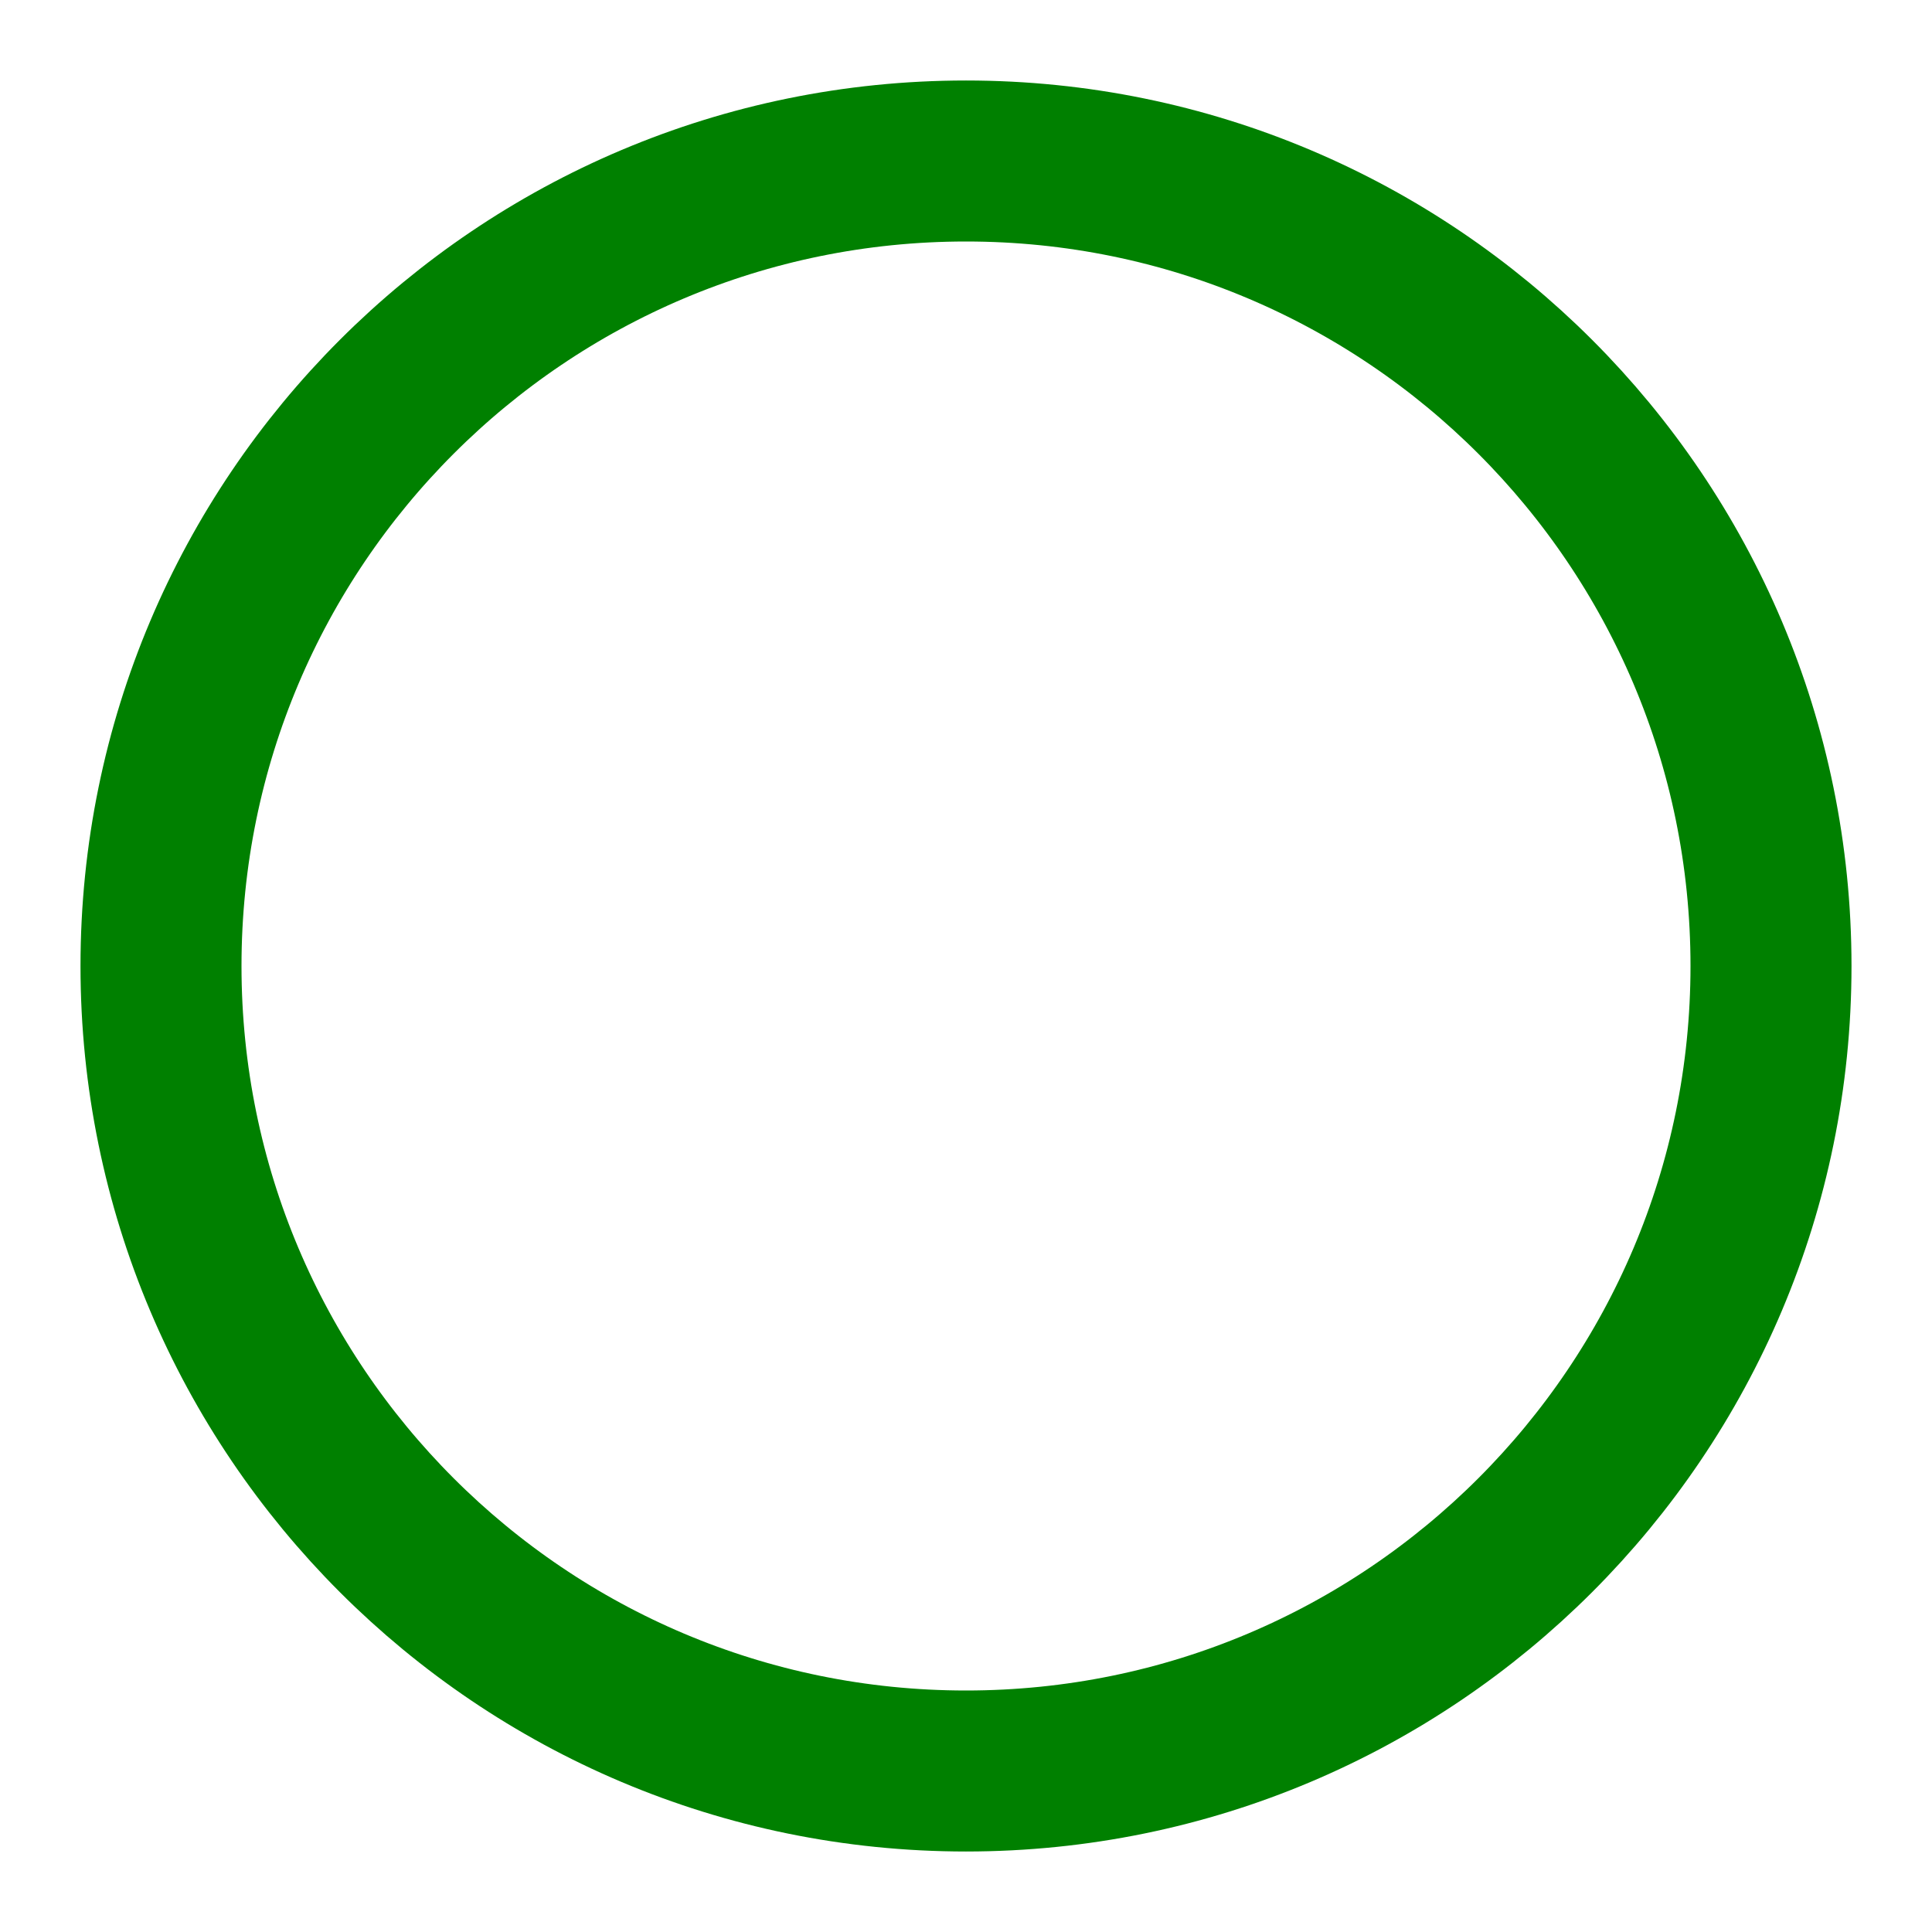
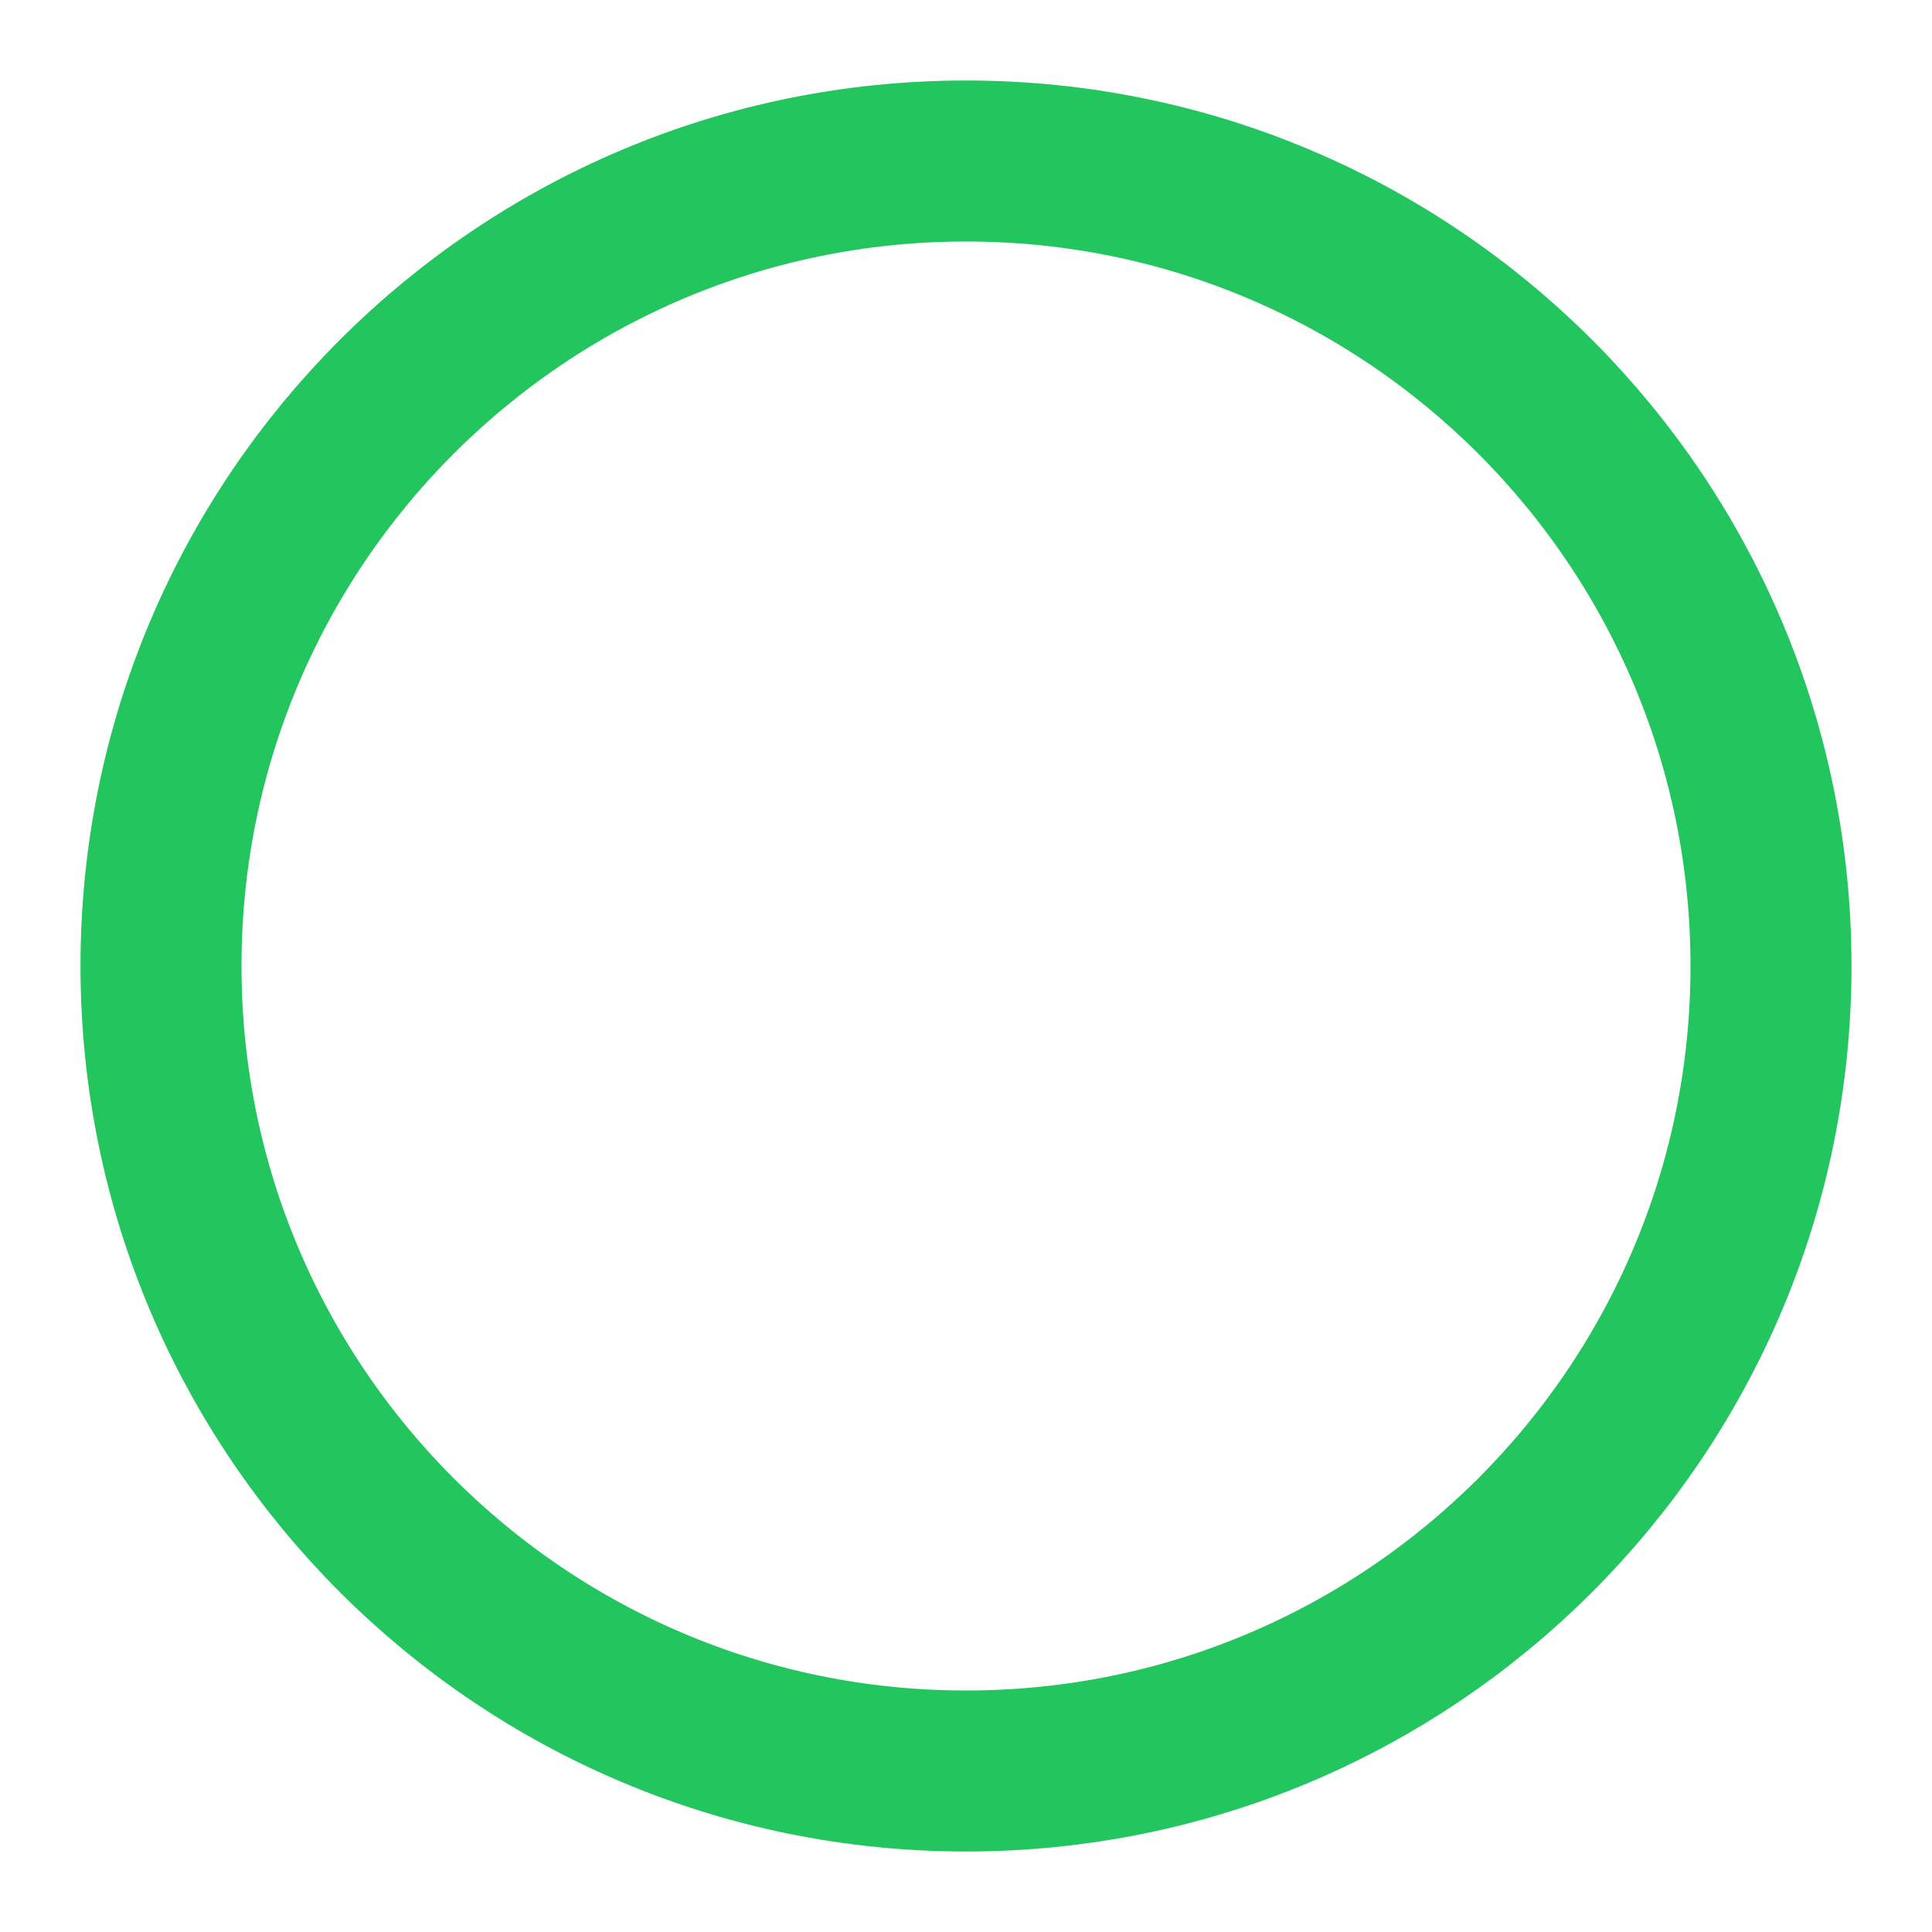
- <svg xmlns="http://www.w3.org/2000/svg" viewBox="0 0 24 24" fill="none" stroke="green" stroke-width="2" stroke-linecap="round" stroke-linejoin="round" class="feather feather-circle">
+ <svg xmlns="http://www.w3.org/2000/svg" viewBox="0 0 24 24" fill="none" stroke="#22c55e" stroke-width="2" stroke-linecap="round" stroke-linejoin="round" class="feather feather-circle">
  <circle cx="12" cy="12" r="10" id="id_101" />
</svg>
